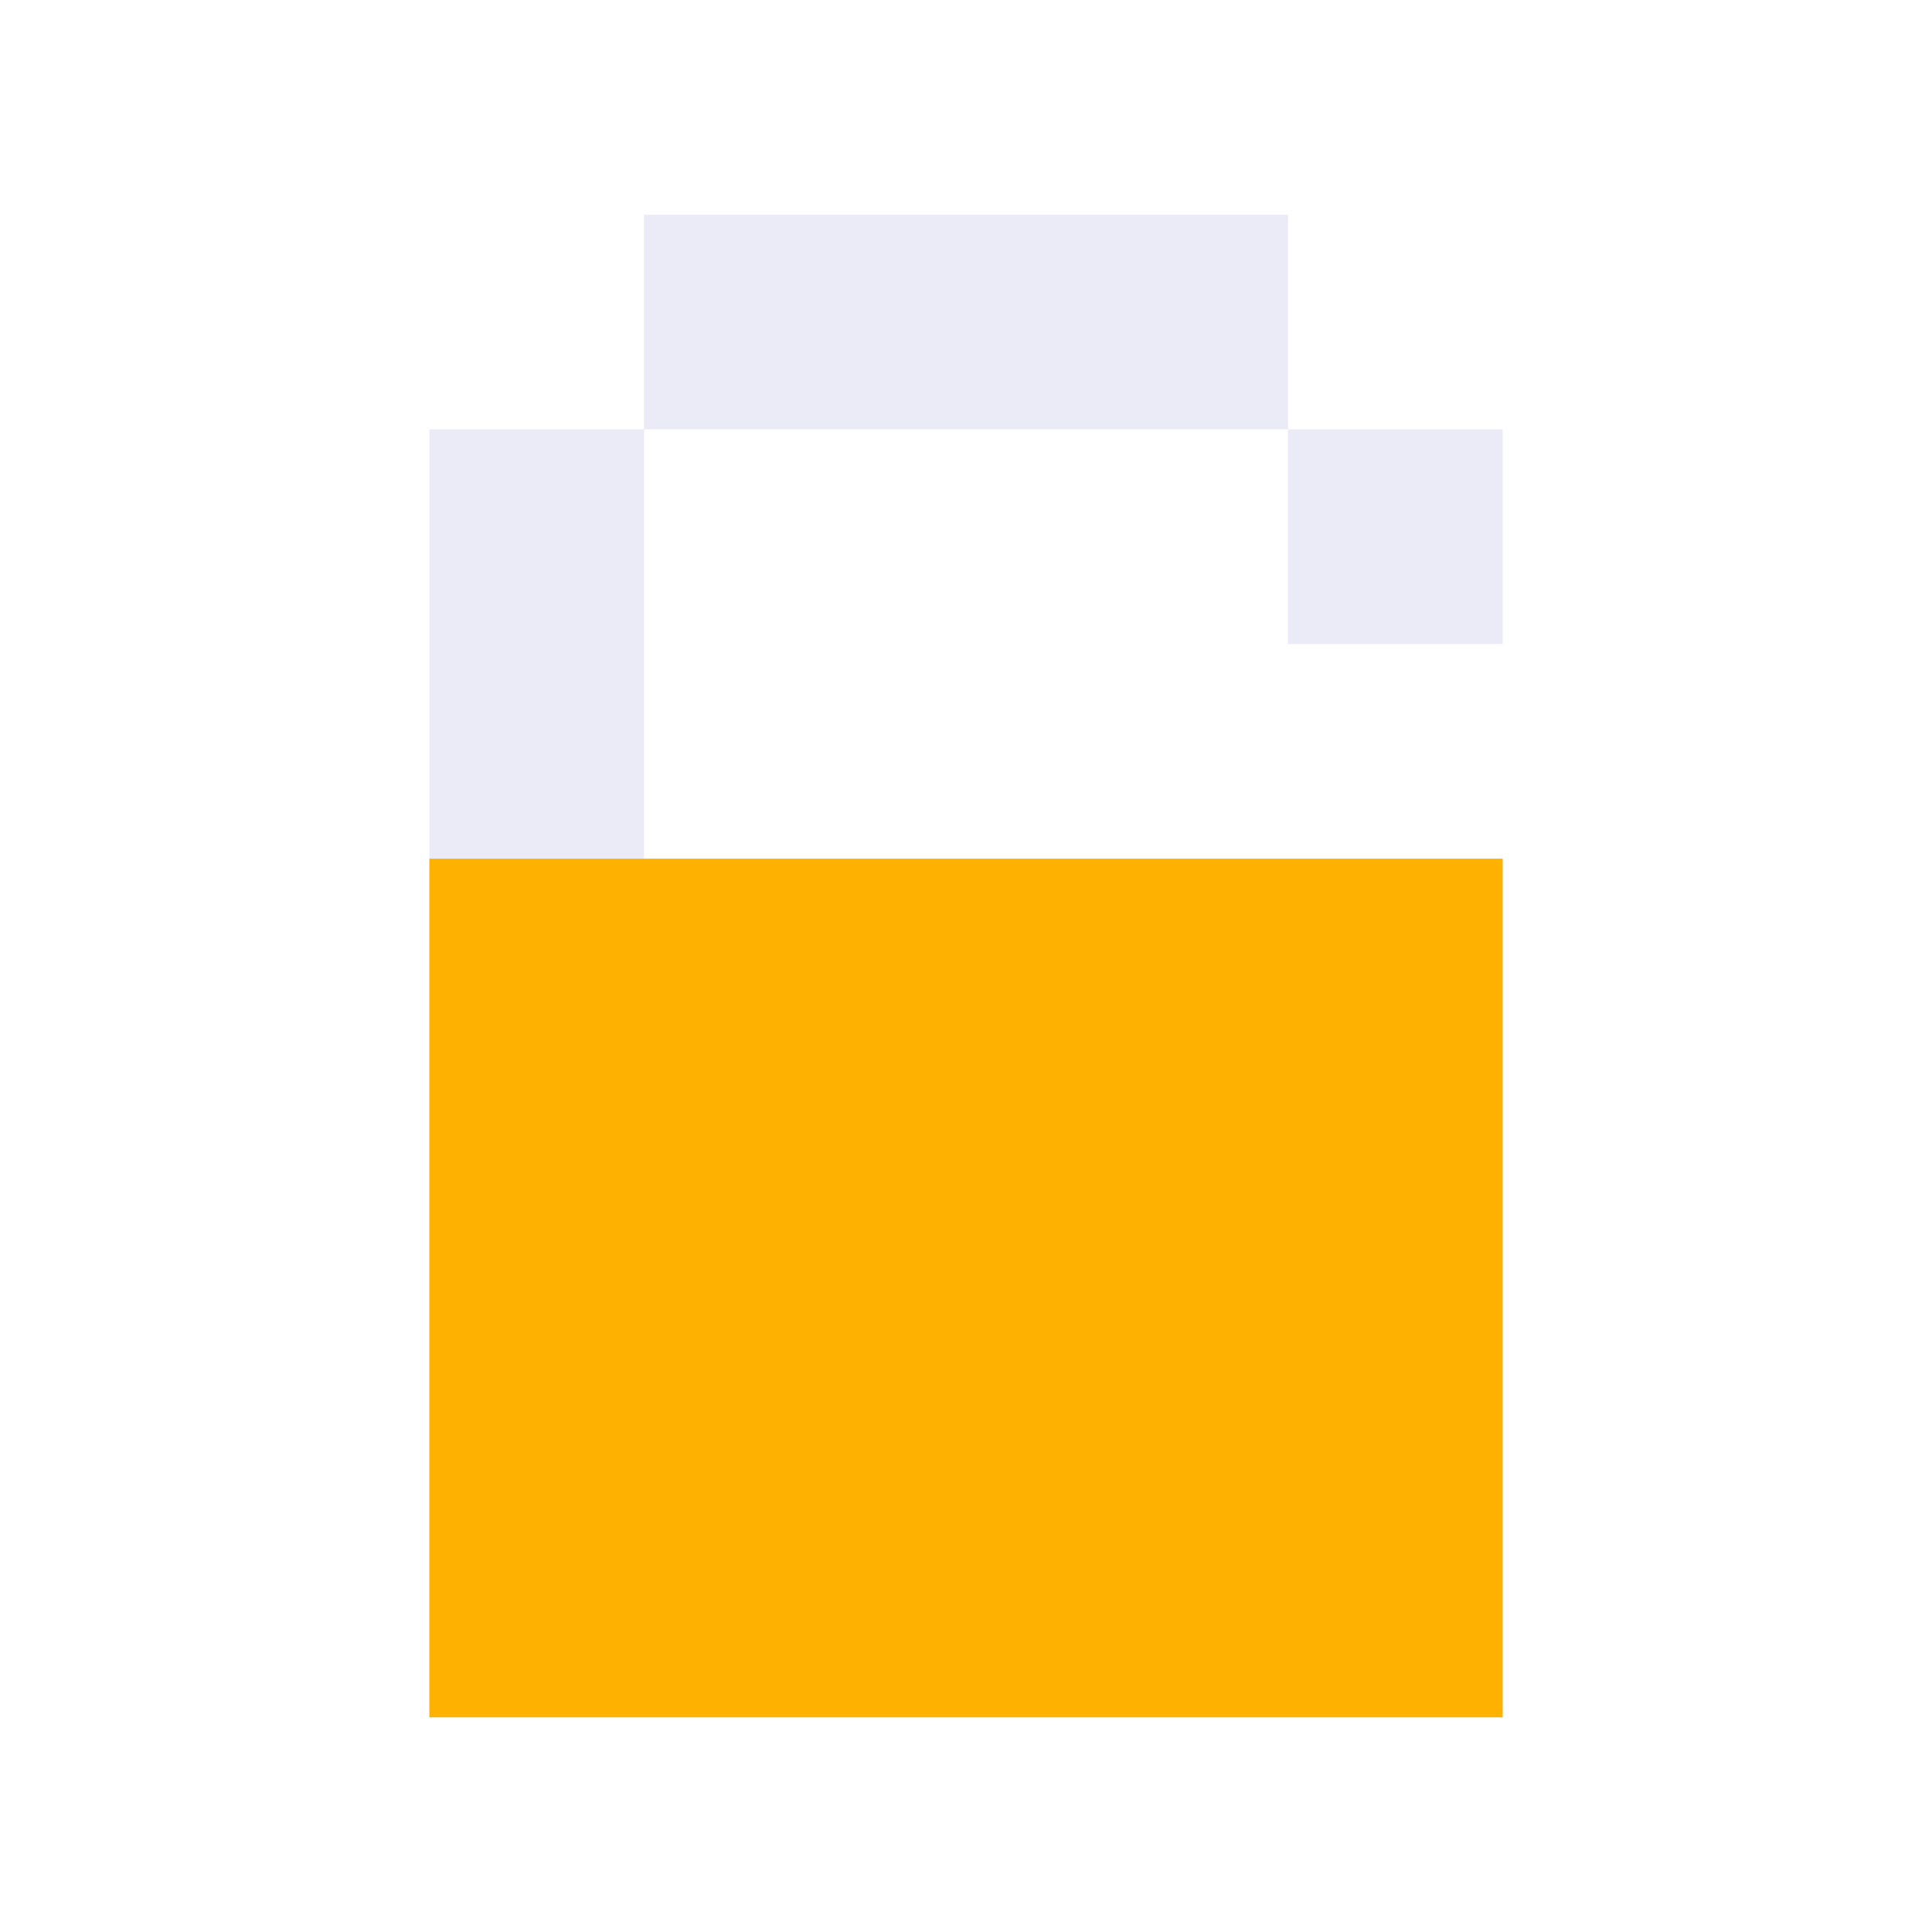
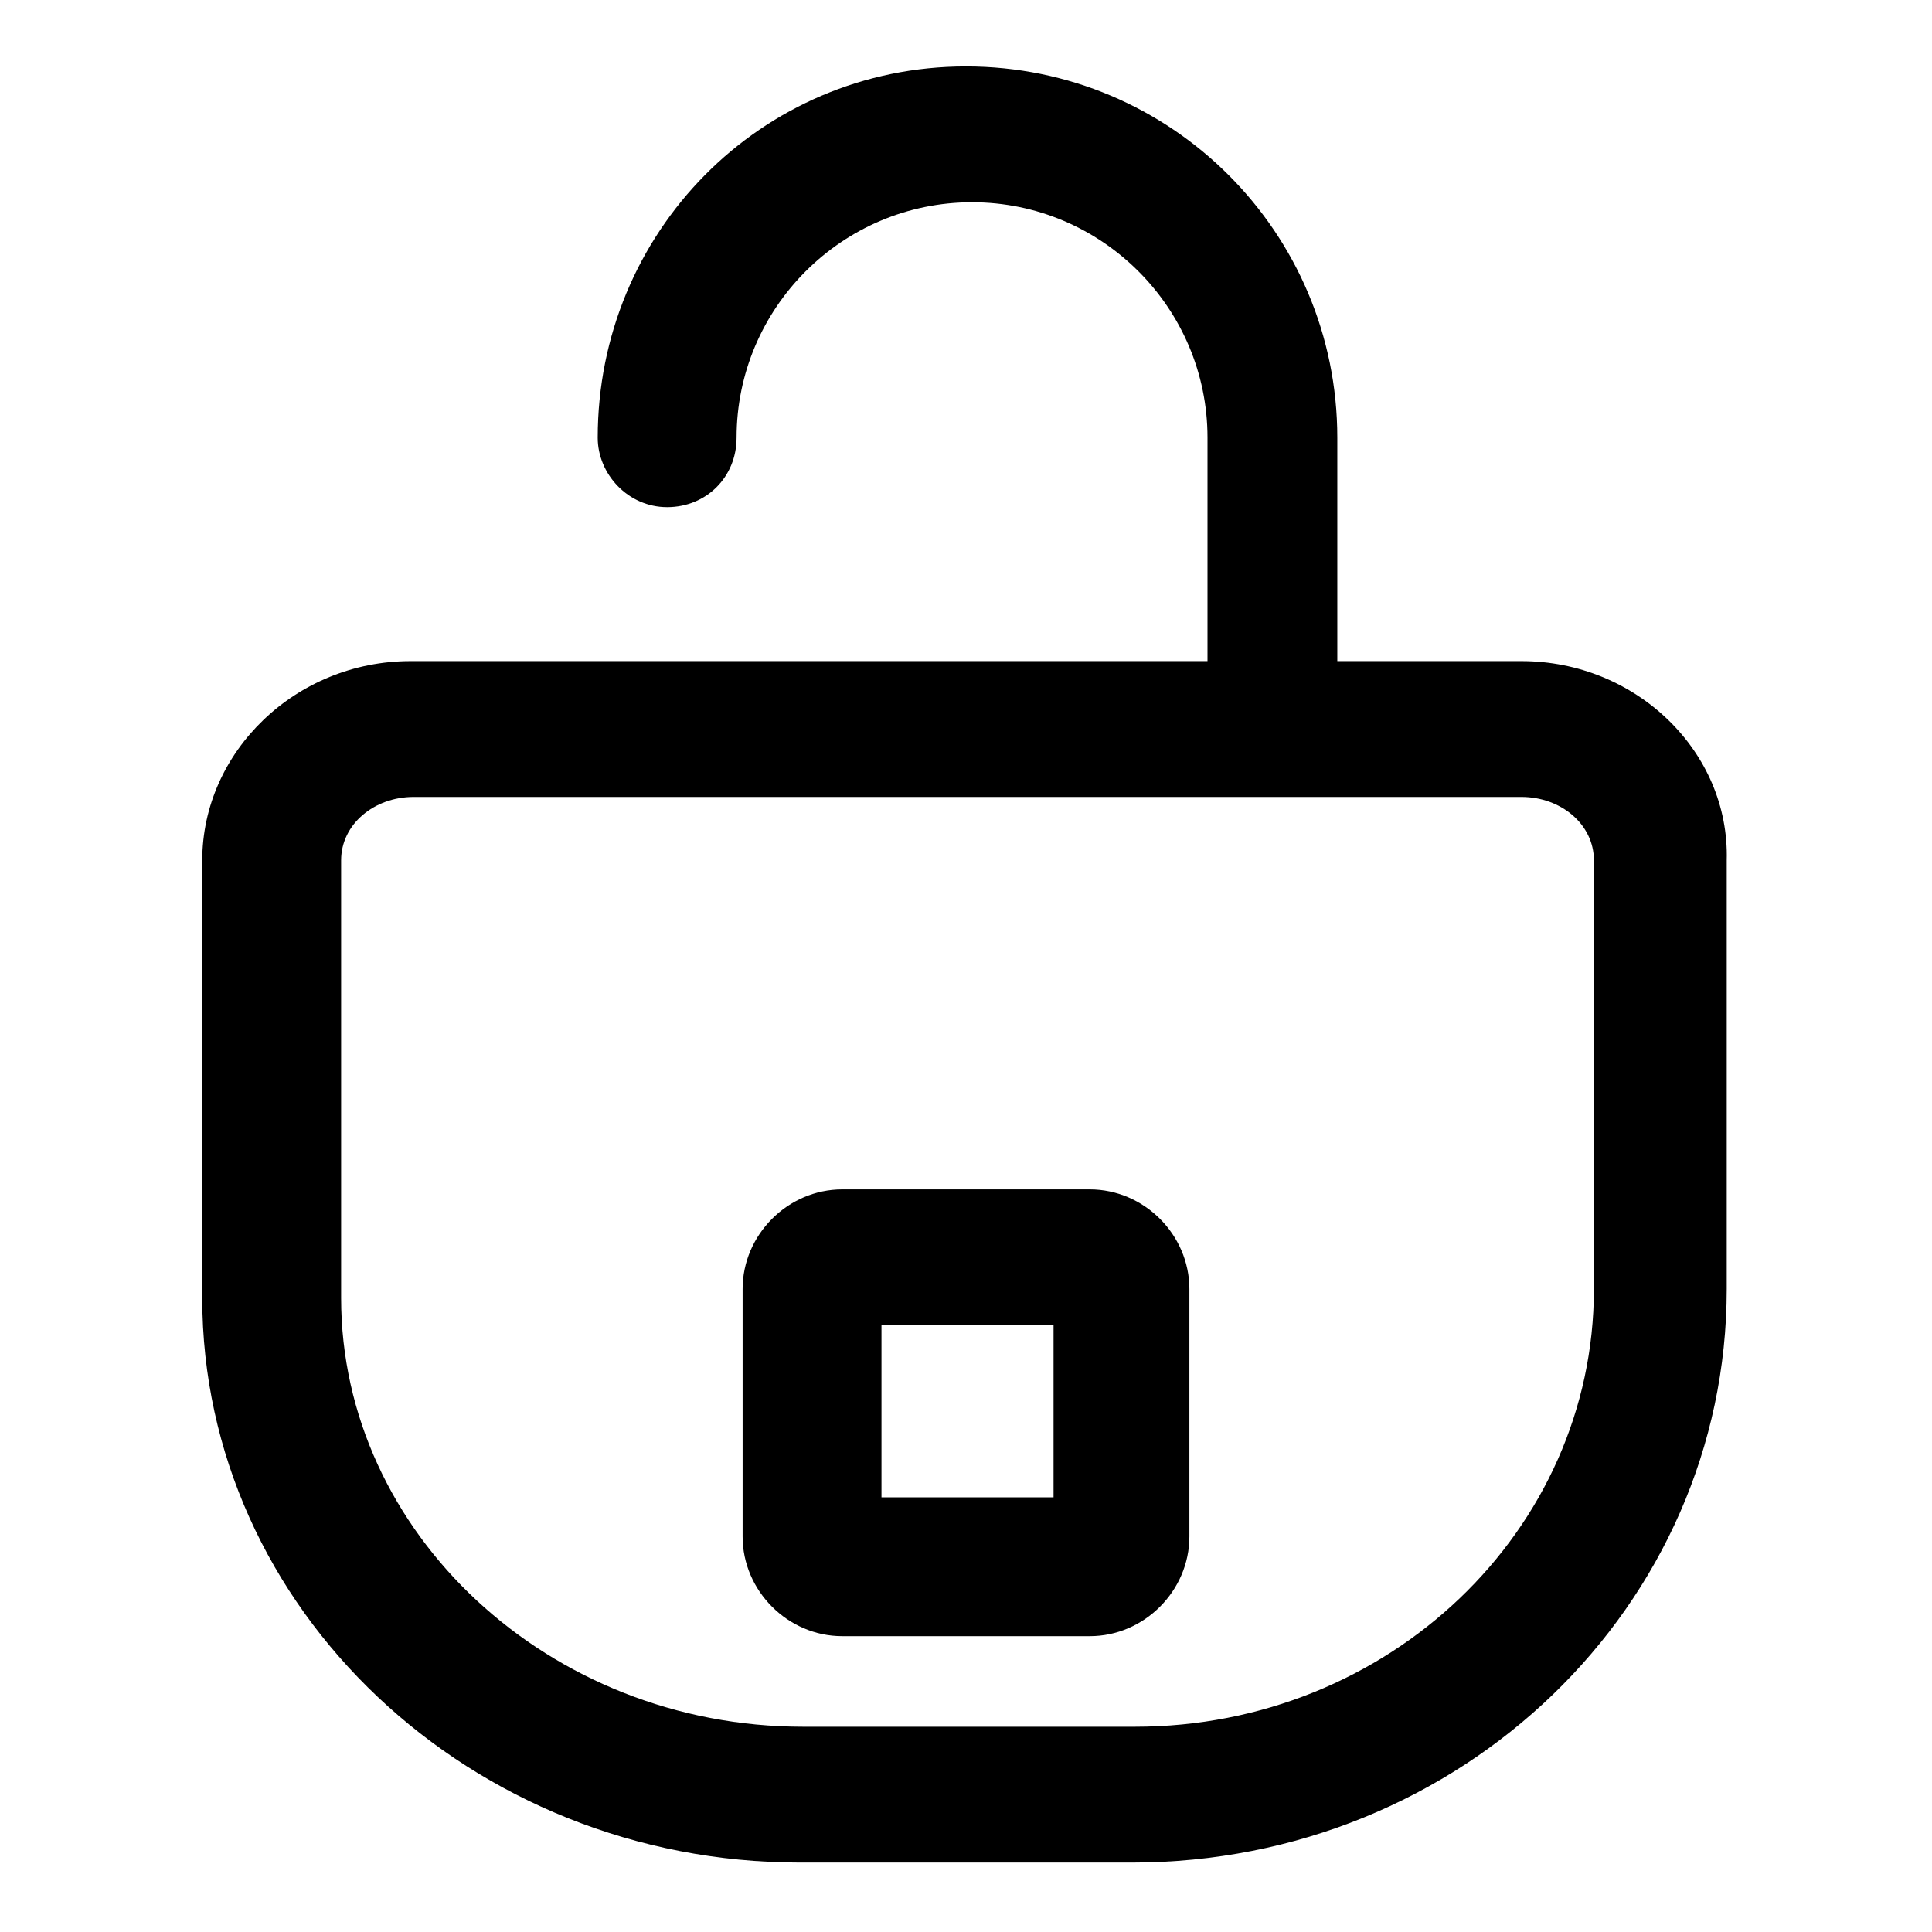
- <svg xmlns="http://www.w3.org/2000/svg" viewBox="0 0 9 9" class="pixelicon-lock">
-   <rect fill="#EBEAF7" x="2" y="2" width="1" height="2" />
-   <rect fill="#EBEAF7" x="3" y="1" width="3" height="1" />
-   <rect fill="#EBEAF7" x="6" y="2" width="1" height="1" />
-   <rect fill="#FFB100" x="2" y="4" width="5" height="4" />
+ <svg xmlns="http://www.w3.org/2000/svg" version="1.1" id="lni_lni-unlock" x="0px" y="0px" viewBox="0 0 64 64" style="enable-background:new 0 0 64 64;" xml:space="preserve">
+   <g>
+     <path d="M50.4,21.9h-6.1v-7.4c0-6.8-5.5-12.3-12.3-12.3S19.8,7.7,19.8,14.5c0,1.2,1,2.3,2.3,2.3s2.3-1,2.3-2.3   c0-4.3,3.5-7.8,7.8-7.8s7.8,3.5,7.8,7.8v7.4H13.6c-3.8,0-6.9,3-6.9,6.6V43c0,10.3,8.9,18.7,19.8,18.7h11c10.9,0,19.7-8.5,19.7-19   V28.5C57.3,24.9,54.2,21.9,50.4,21.9z M52.8,42.7c0,8-6.8,14.5-15.2,14.5h-11c-8.4,0-15.3-6.4-15.3-14.2V28.5   c0-1.2,1.1-2.1,2.4-2.1h36.7c1.3,0,2.4,0.9,2.4,2.1V42.7z" />
+     <path d="M36.1,39.4h-8.2c-1.8,0-3.3,1.5-3.3,3.3v8.2c0,1.8,1.5,3.3,3.3,3.3h8.2c1.8,0,3.3-1.5,3.3-3.3v-8.2   C39.4,40.9,37.9,39.4,36.1,39.4z M34.9,49.6h-5.7v-5.7h5.7V49.6z" />
+   </g>
</svg>
